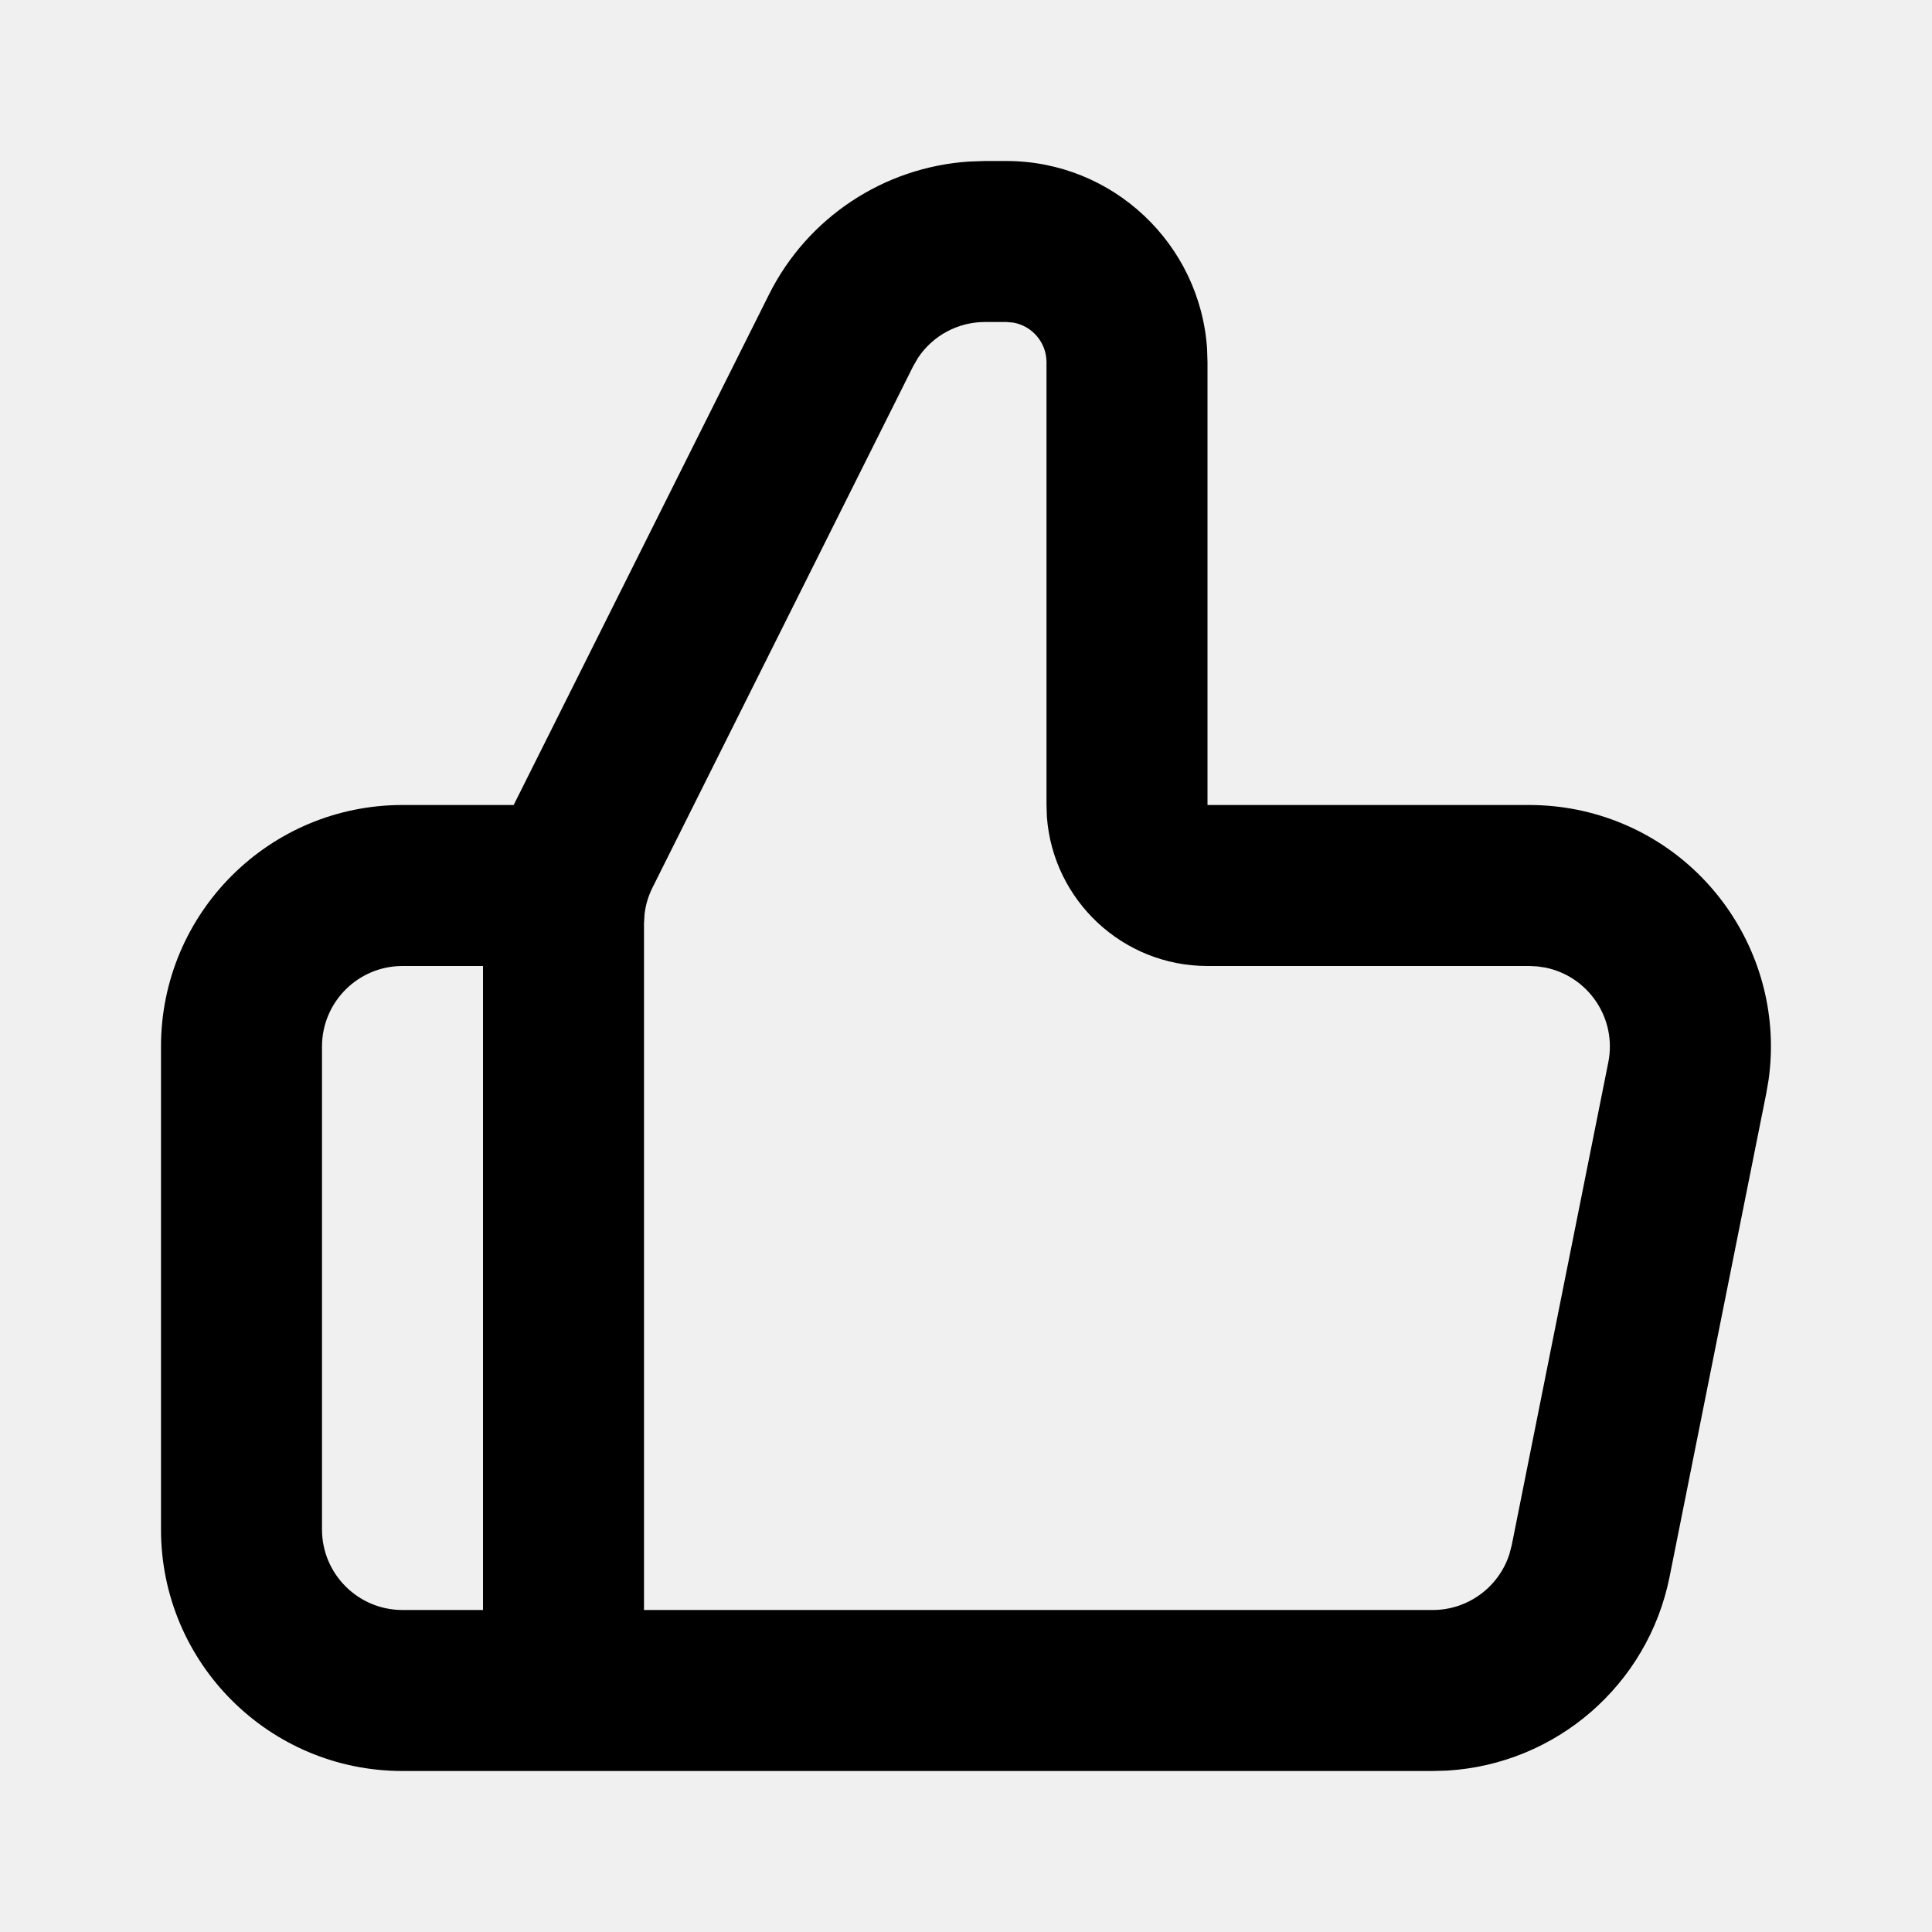
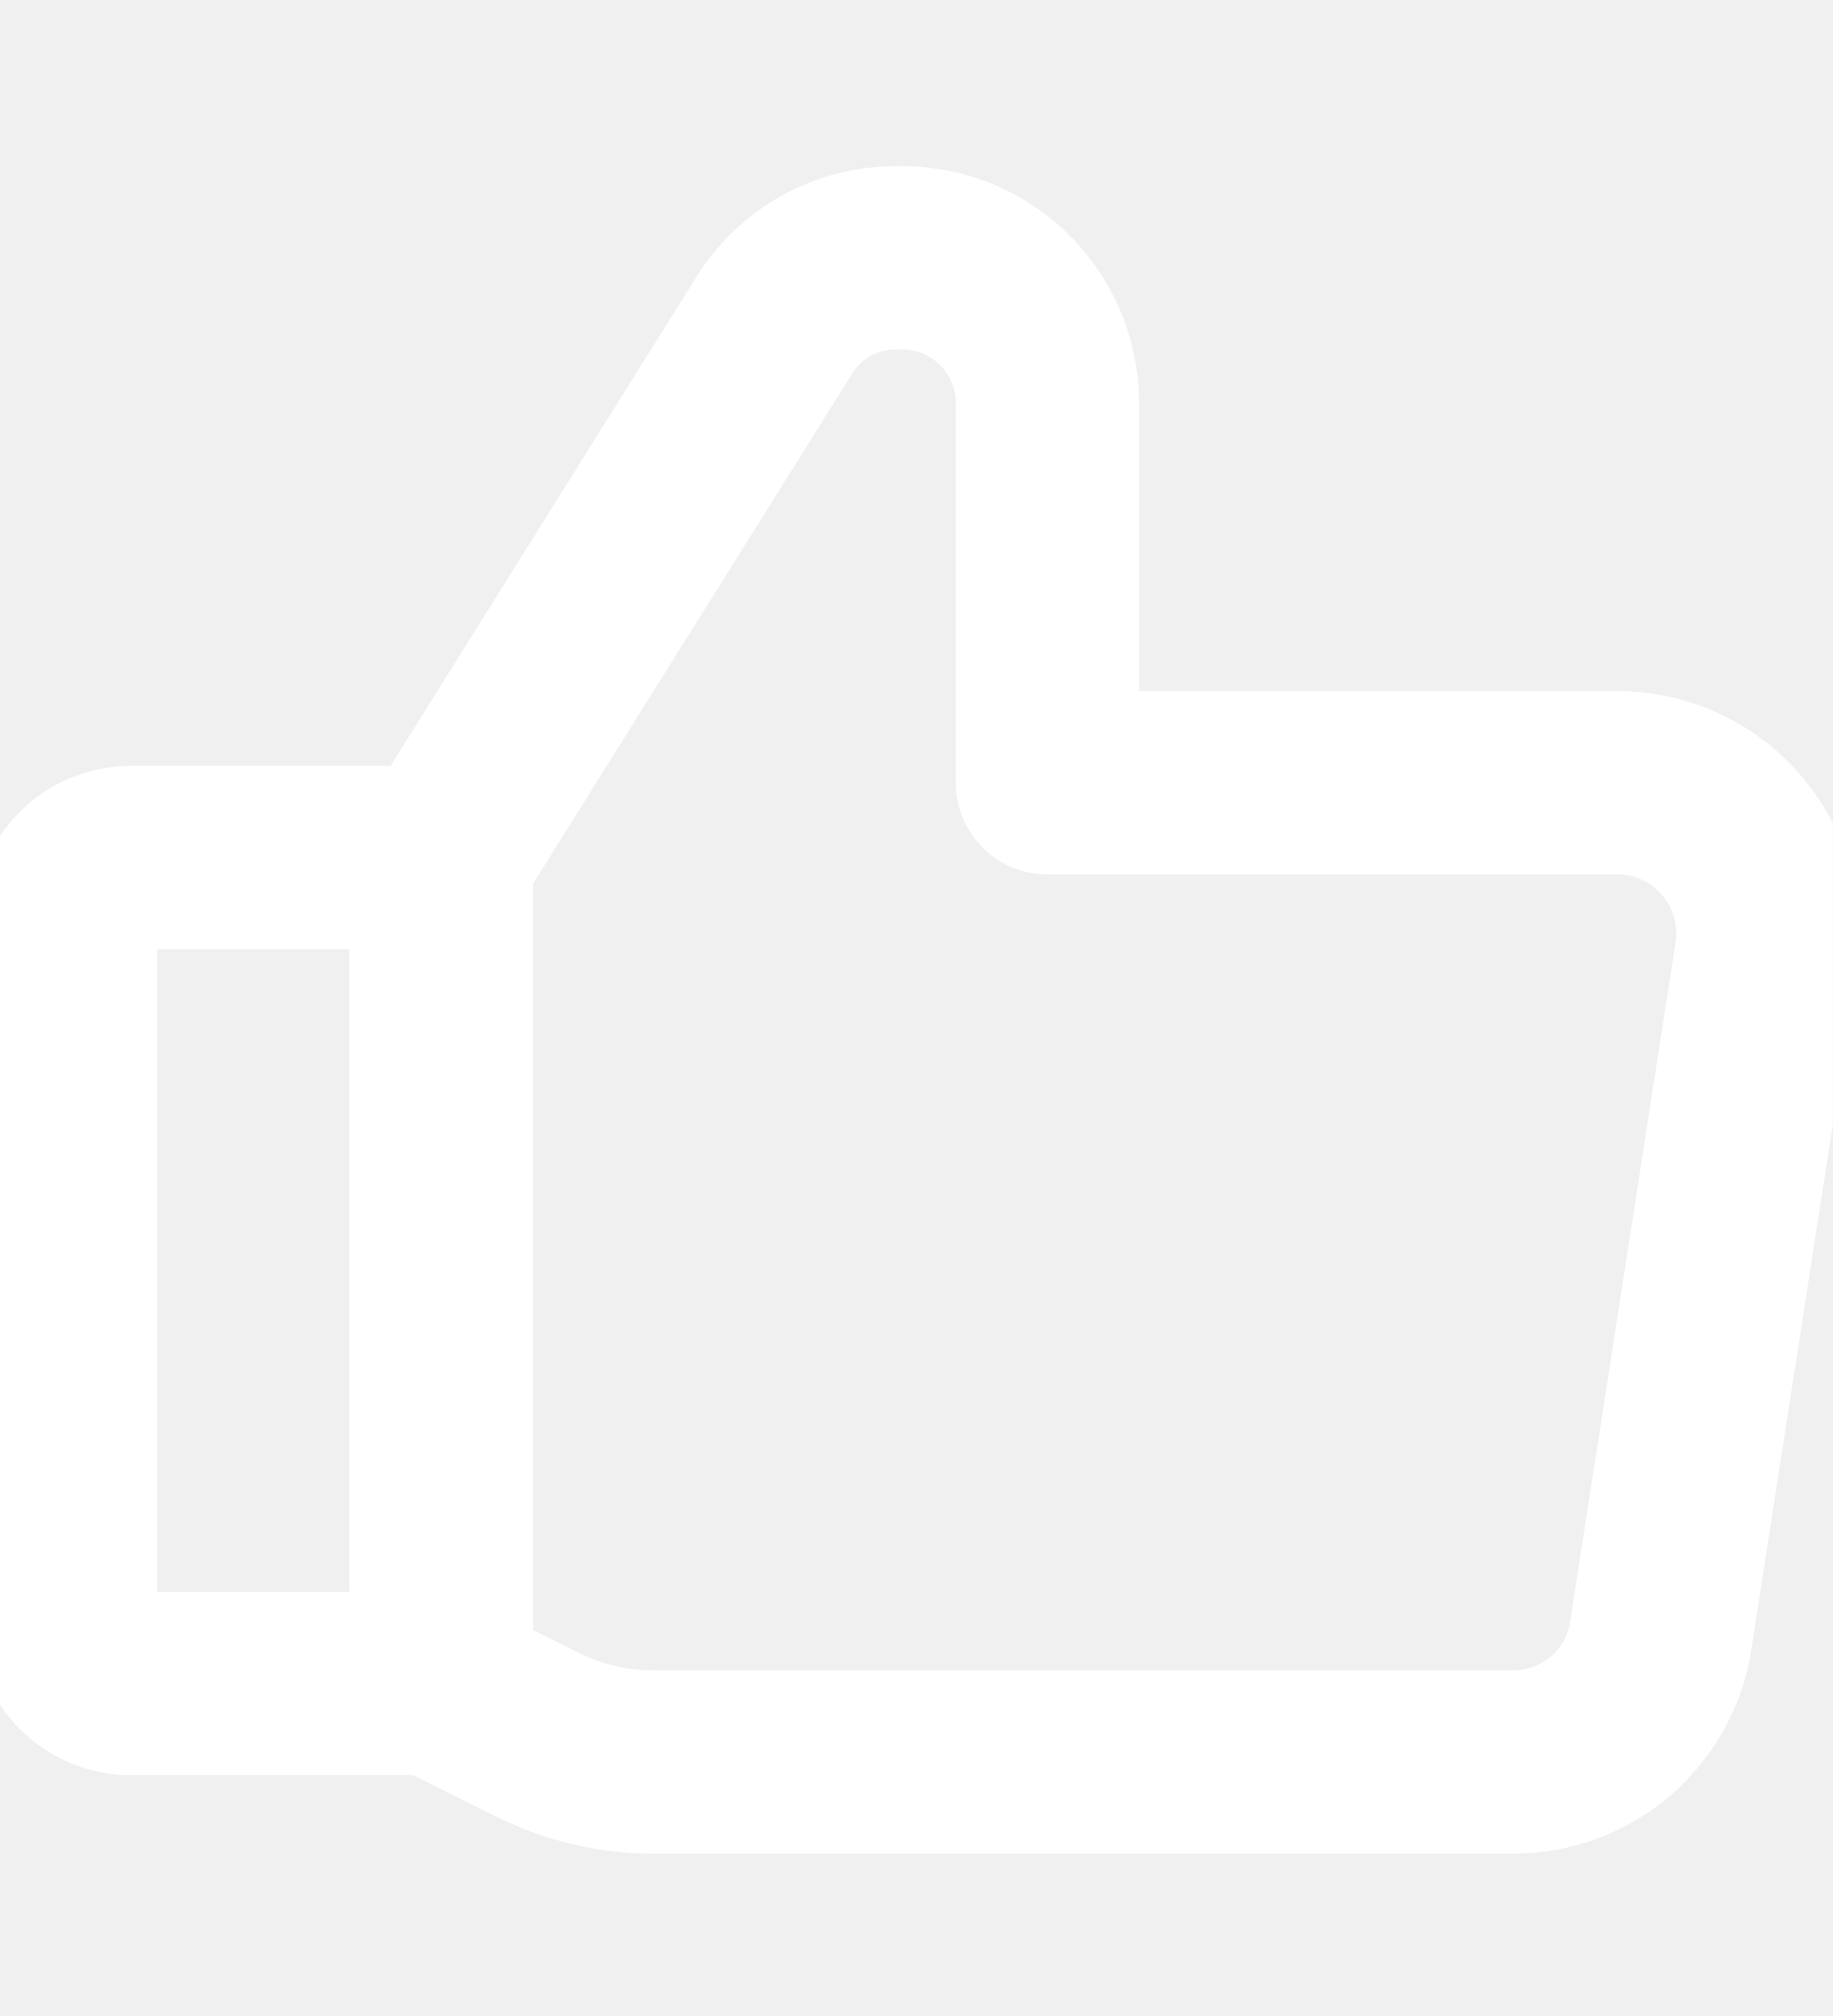
- <svg xmlns="http://www.w3.org/2000/svg" fill="#000000" width="800px" height="800px" viewBox="0 0 24 24">
-   <path fill-rule="evenodd" d="M5,22 C3.343,22 2,20.657 2,19 L2,13 C2,11.343 3.343,10 5,10 L6.381,10 L9.553,3.658 C10.031,2.702 10.979,2.077 12.037,2.007 L12.236,2 L12.5,2 C13.825,2 14.91,3.032 14.995,4.336 L15,4.5 L15,10 L18.998,10 C19.196,10 19.393,10.02 19.587,10.058 C21.153,10.372 22.189,11.852 21.97,13.415 L21.94,13.588 L20.74,19.588 C20.471,20.932 19.329,21.915 17.976,21.995 L17.798,22 L5,22 Z M6,12 L5,12 C4.448,12 4,12.448 4,13 L4,19 C4,19.552 4.448,20 5,20 L6,20 L6,12 Z M12.5,4 L12.236,4 C11.899,4 11.588,4.169 11.404,4.445 L11.342,4.553 L8.106,11.025 C8.054,11.129 8.02,11.241 8.007,11.356 L8,11.472 L8,20 L17.798,20 C18.235,20 18.616,19.717 18.749,19.31 L18.779,19.196 L19.979,13.196 C20.087,12.655 19.736,12.128 19.194,12.019 L19.097,12.005 L19.097,12.005 L18.998,12 L15,12 C13.946,12 13.082,11.184 13.005,10.149 L13,10 L13,4.5 C13,4.255 12.823,4.05 12.59,4.008 L12.5,4 Z" />
+ <svg xmlns="http://www.w3.org/2000/svg" width="10" height="11" viewBox="0 0 10 11" fill="none">
+   <g clip-path="url(#clip0_124_867)">
+     <path d="M2.408 4.679L4.222 1.779C4.293 1.664 4.392 1.569 4.509 1.504C4.627 1.439 4.759 1.406 4.894 1.407V1.407C5 1.403 5.105 1.421 5.204 1.458C5.303 1.496 5.394 1.553 5.471 1.627C5.547 1.7 5.608 1.788 5.65 1.885C5.692 1.982 5.714 2.087 5.715 2.193V4.271H8.851C8.967 4.275 9.081 4.303 9.185 4.354C9.289 4.405 9.381 4.478 9.455 4.567C9.53 4.656 9.584 4.759 9.615 4.871C9.647 4.983 9.654 5.1 9.637 5.214L9.065 8.9C9.041 9.097 8.945 9.278 8.797 9.41C8.648 9.541 8.457 9.614 8.258 9.614H3.572C3.349 9.615 3.129 9.564 2.93 9.464L2.415 9.207" stroke="white" stroke-linecap="round" stroke-linejoin="round" />
+     <path d="M2.408 4.679V9.186" stroke="white" stroke-linecap="round" stroke-linejoin="round" />
+     <path d="M0.715 4.679H2.407V9.186H0.715C0.62 9.186 0.529 9.148 0.462 9.081C0.395 9.014 0.357 8.923 0.357 8.829V5.036C0.357 4.941 0.395 4.85 0.462 4.783C0.529 4.716 0.62 4.679 0.715 4.679V4.679Z" stroke="white" stroke-linecap="round" stroke-linejoin="round" />
+   </g>
+   <defs>
+     <clipPath id="clip0_124_867">
+       <rect width="10" height="10" fill="white" transform="translate(0 0.5)" />
+     </clipPath>
+   </defs>
</svg>
